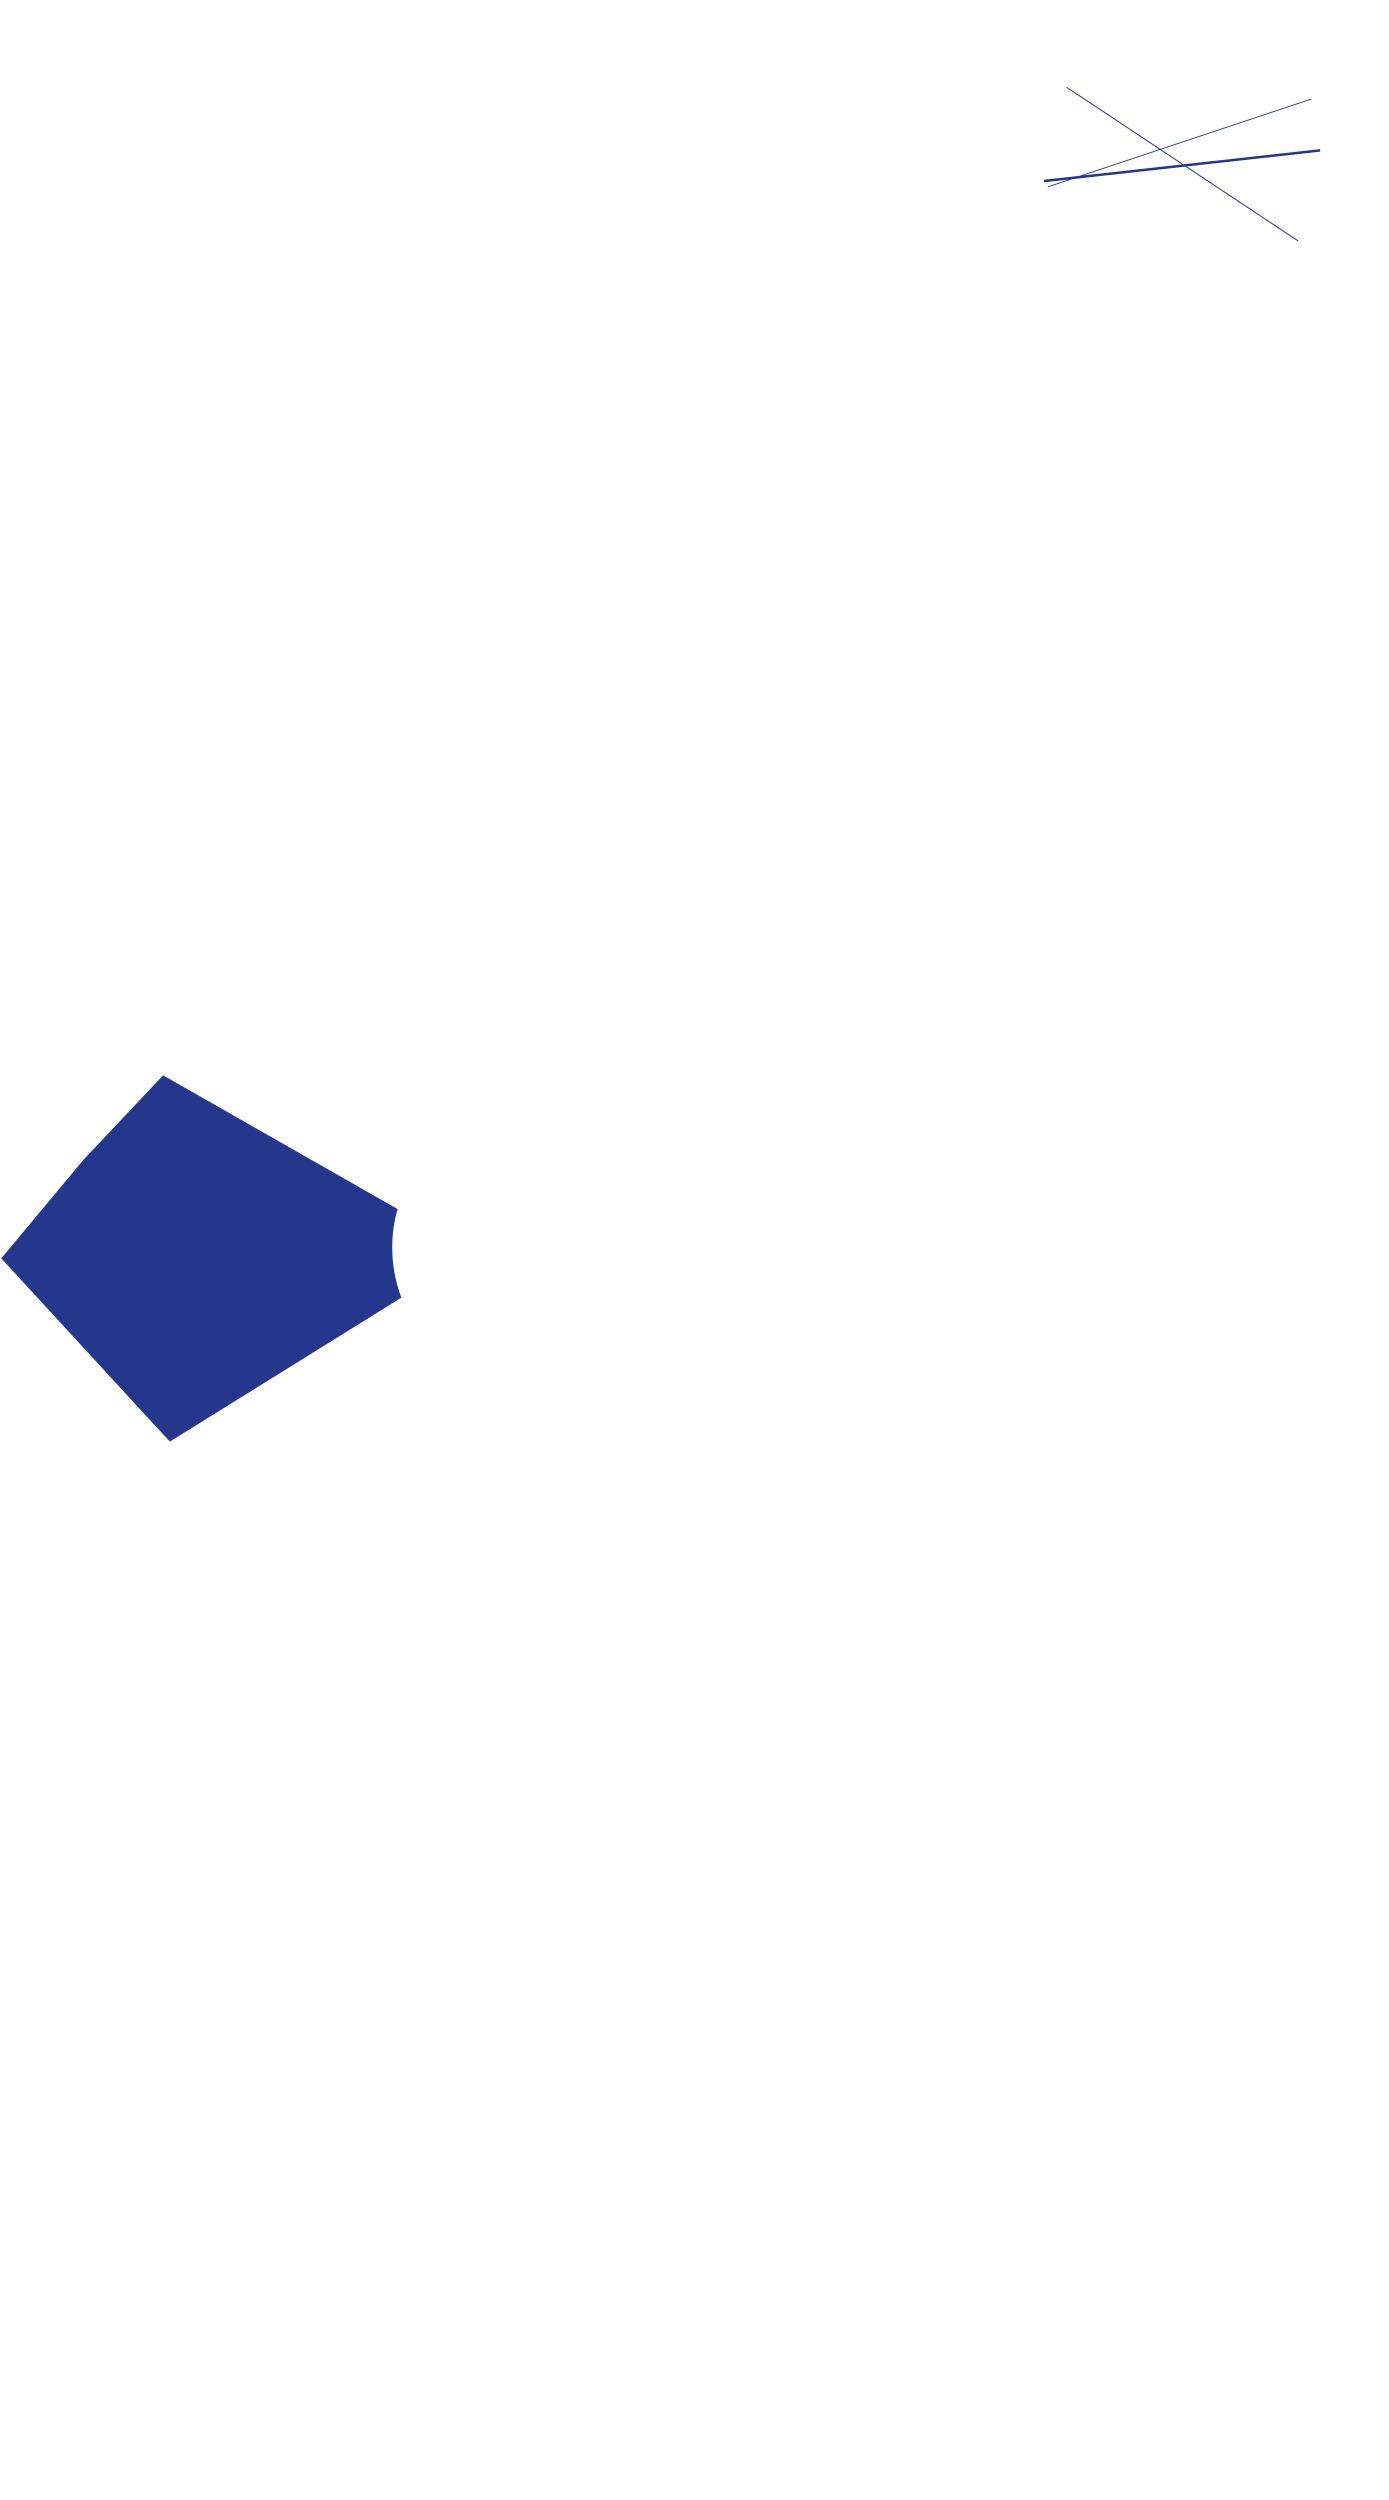
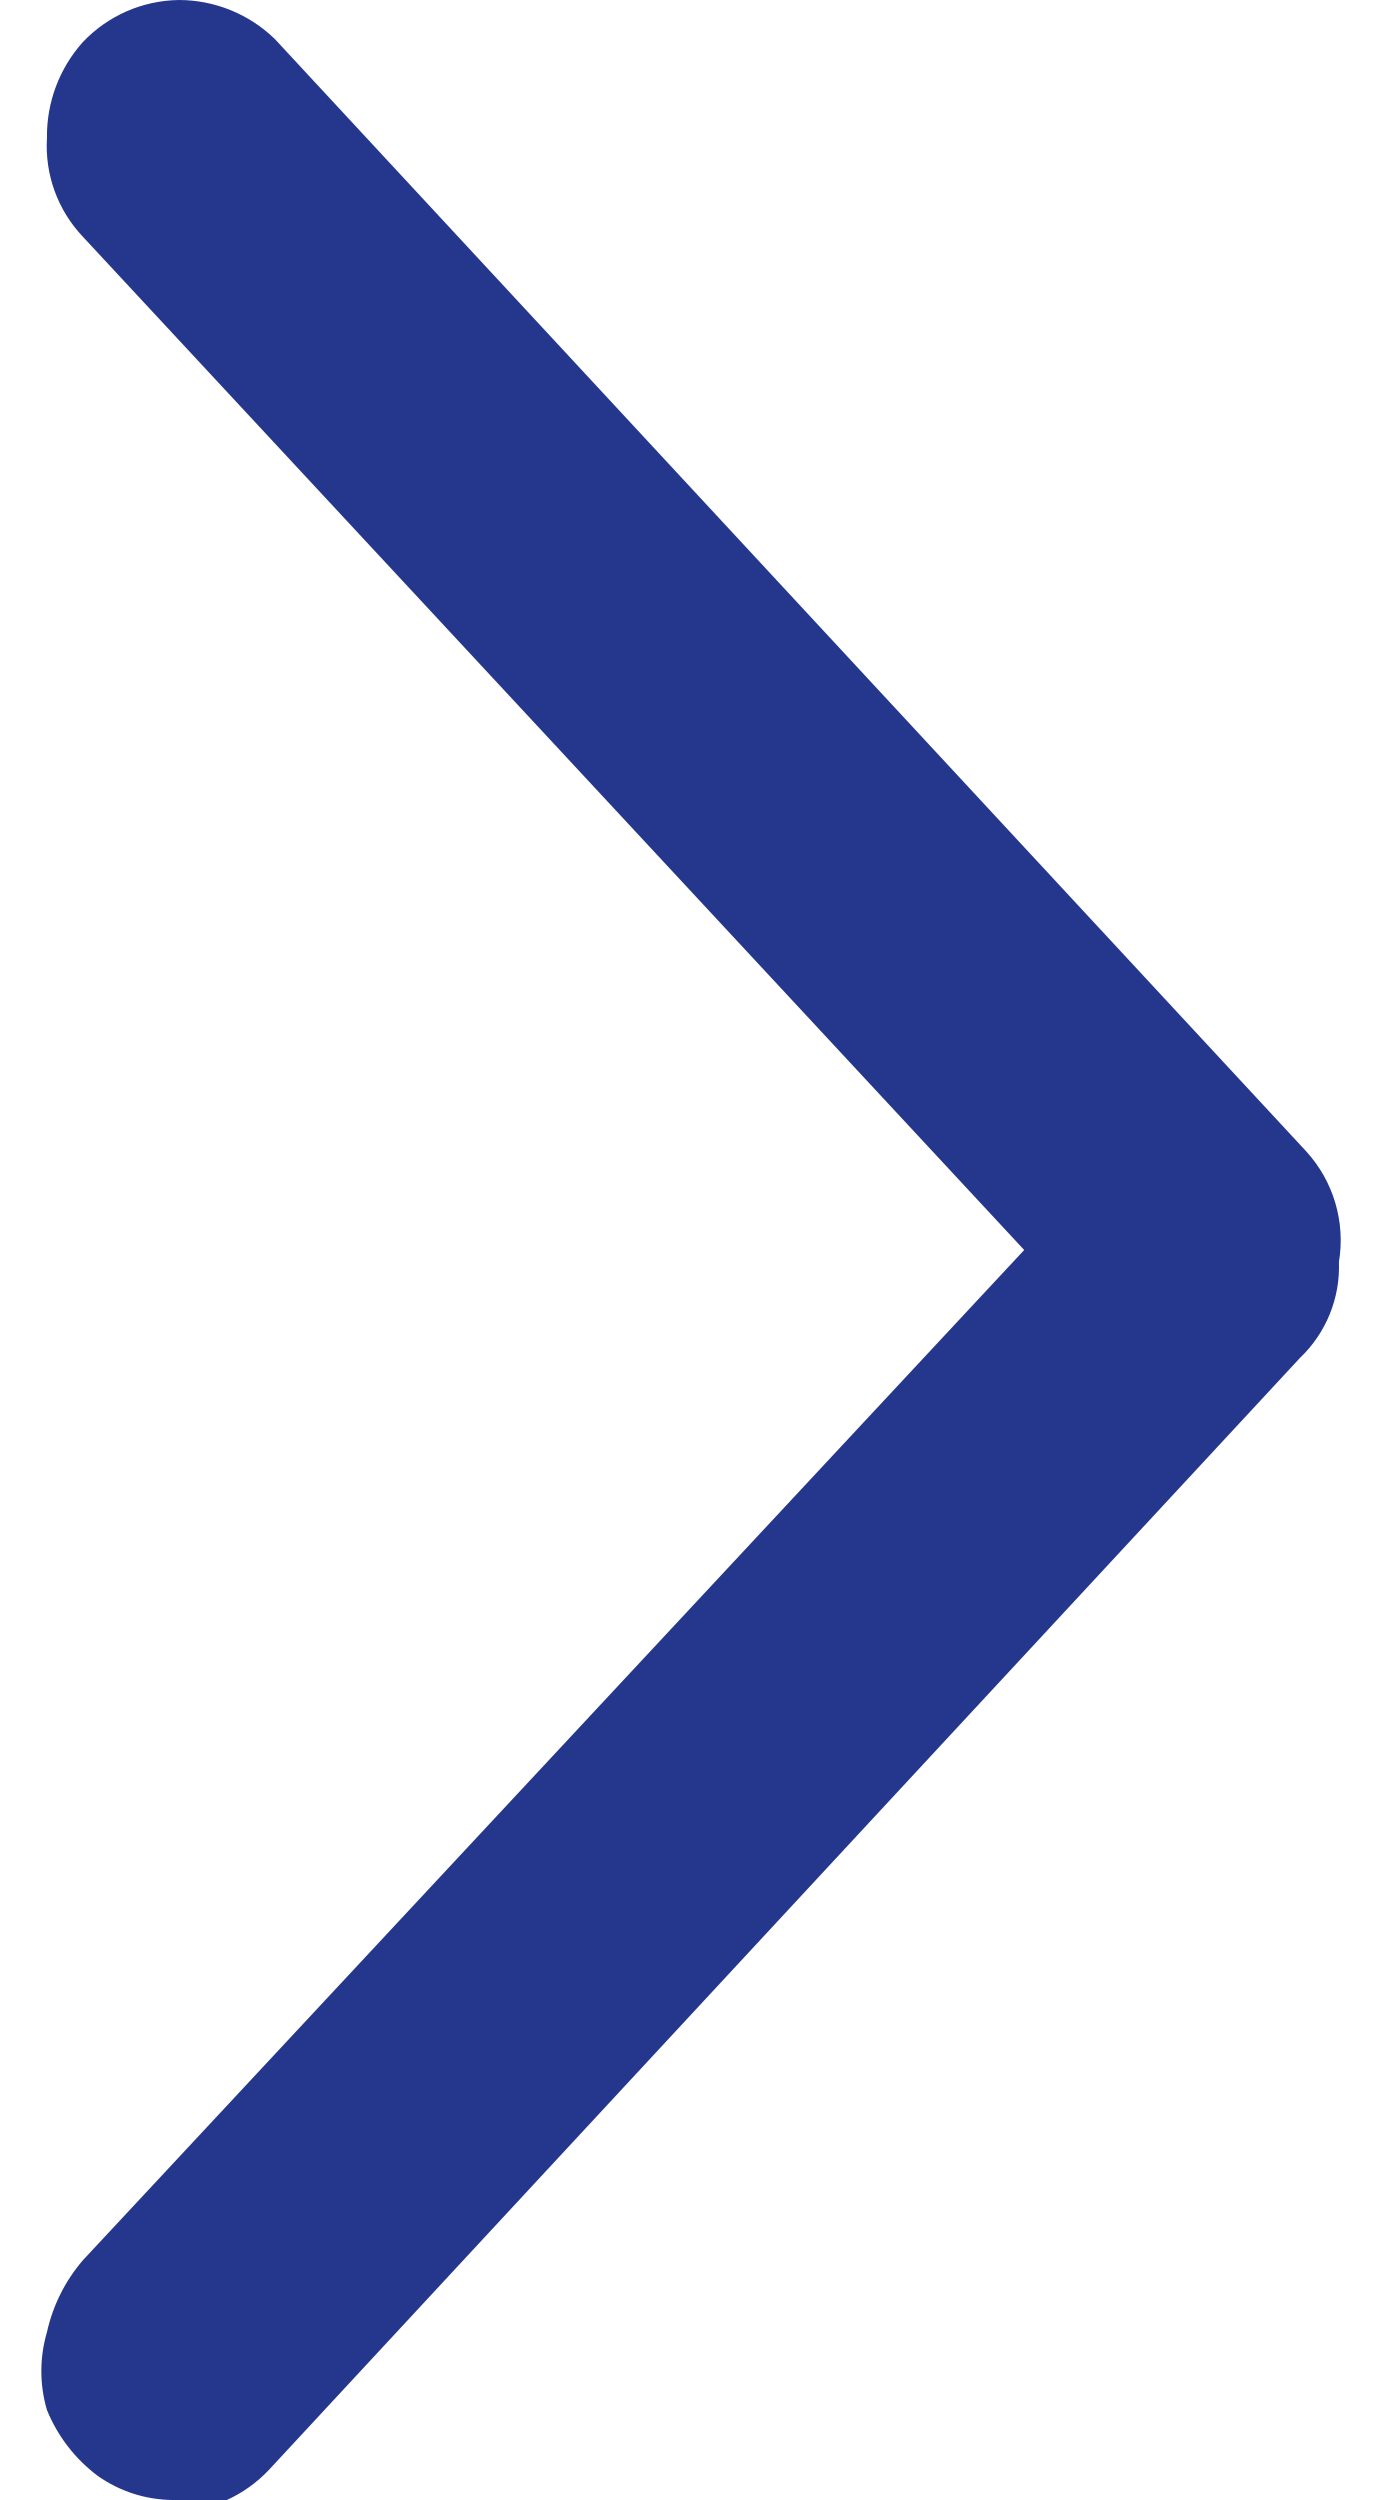
- <svg xmlns="http://www.w3.org/2000/svg" width="5" height="9" viewBox="0 0 5 9" fill="none">
-   <path d="M4.255 0.592L4.256 0.601L4.255 0.592ZM4.255 0.592L4.257 0.589M0.912 4.491C0.912 4.613 0.934 4.734 0.977 4.848L0.919 4.786L0.669 4.514L0.674 4.508L0.951 4.214C0.925 4.304 0.912 4.397 0.912 4.491ZM4.246 0.513L4.247 0.516L4.246 0.513ZM4.243 0.487L4.243 0.487L4.243 0.487Z" fill="#7A7D82" stroke="#25378D" />
+ <svg xmlns="http://www.w3.org/2000/svg" id="Layer_1" data-name="Layer 1" width="5" height="9" viewBox="0 0 4.34 8.34">
+   <defs>
+     <style>.cls-1{fill:#25378D;}</style>
+   </defs>
+   <path class="cls-1" d="M149.85,288.36l-3.44-3.71a.46.46,0,0,0-.32-.13.45.45,0,0,0-.32.14.47.47,0,0,0-.12.32.44.44,0,0,0,.12.33l3.14,3.38-3.14,3.37a.55.55,0,0,0-.12.24.46.46,0,0,0,0,.26.52.52,0,0,0,.17.22.44.44,0,0,0,.25.08.39.39,0,0,0,.18,0,.45.45,0,0,0,.14-.1l3.44-3.71a.42.42,0,0,0,.13-.32A.44.44,0,0,0,149.85,288.36Z" transform="translate(-145.64 -284.52)" />
</svg>
